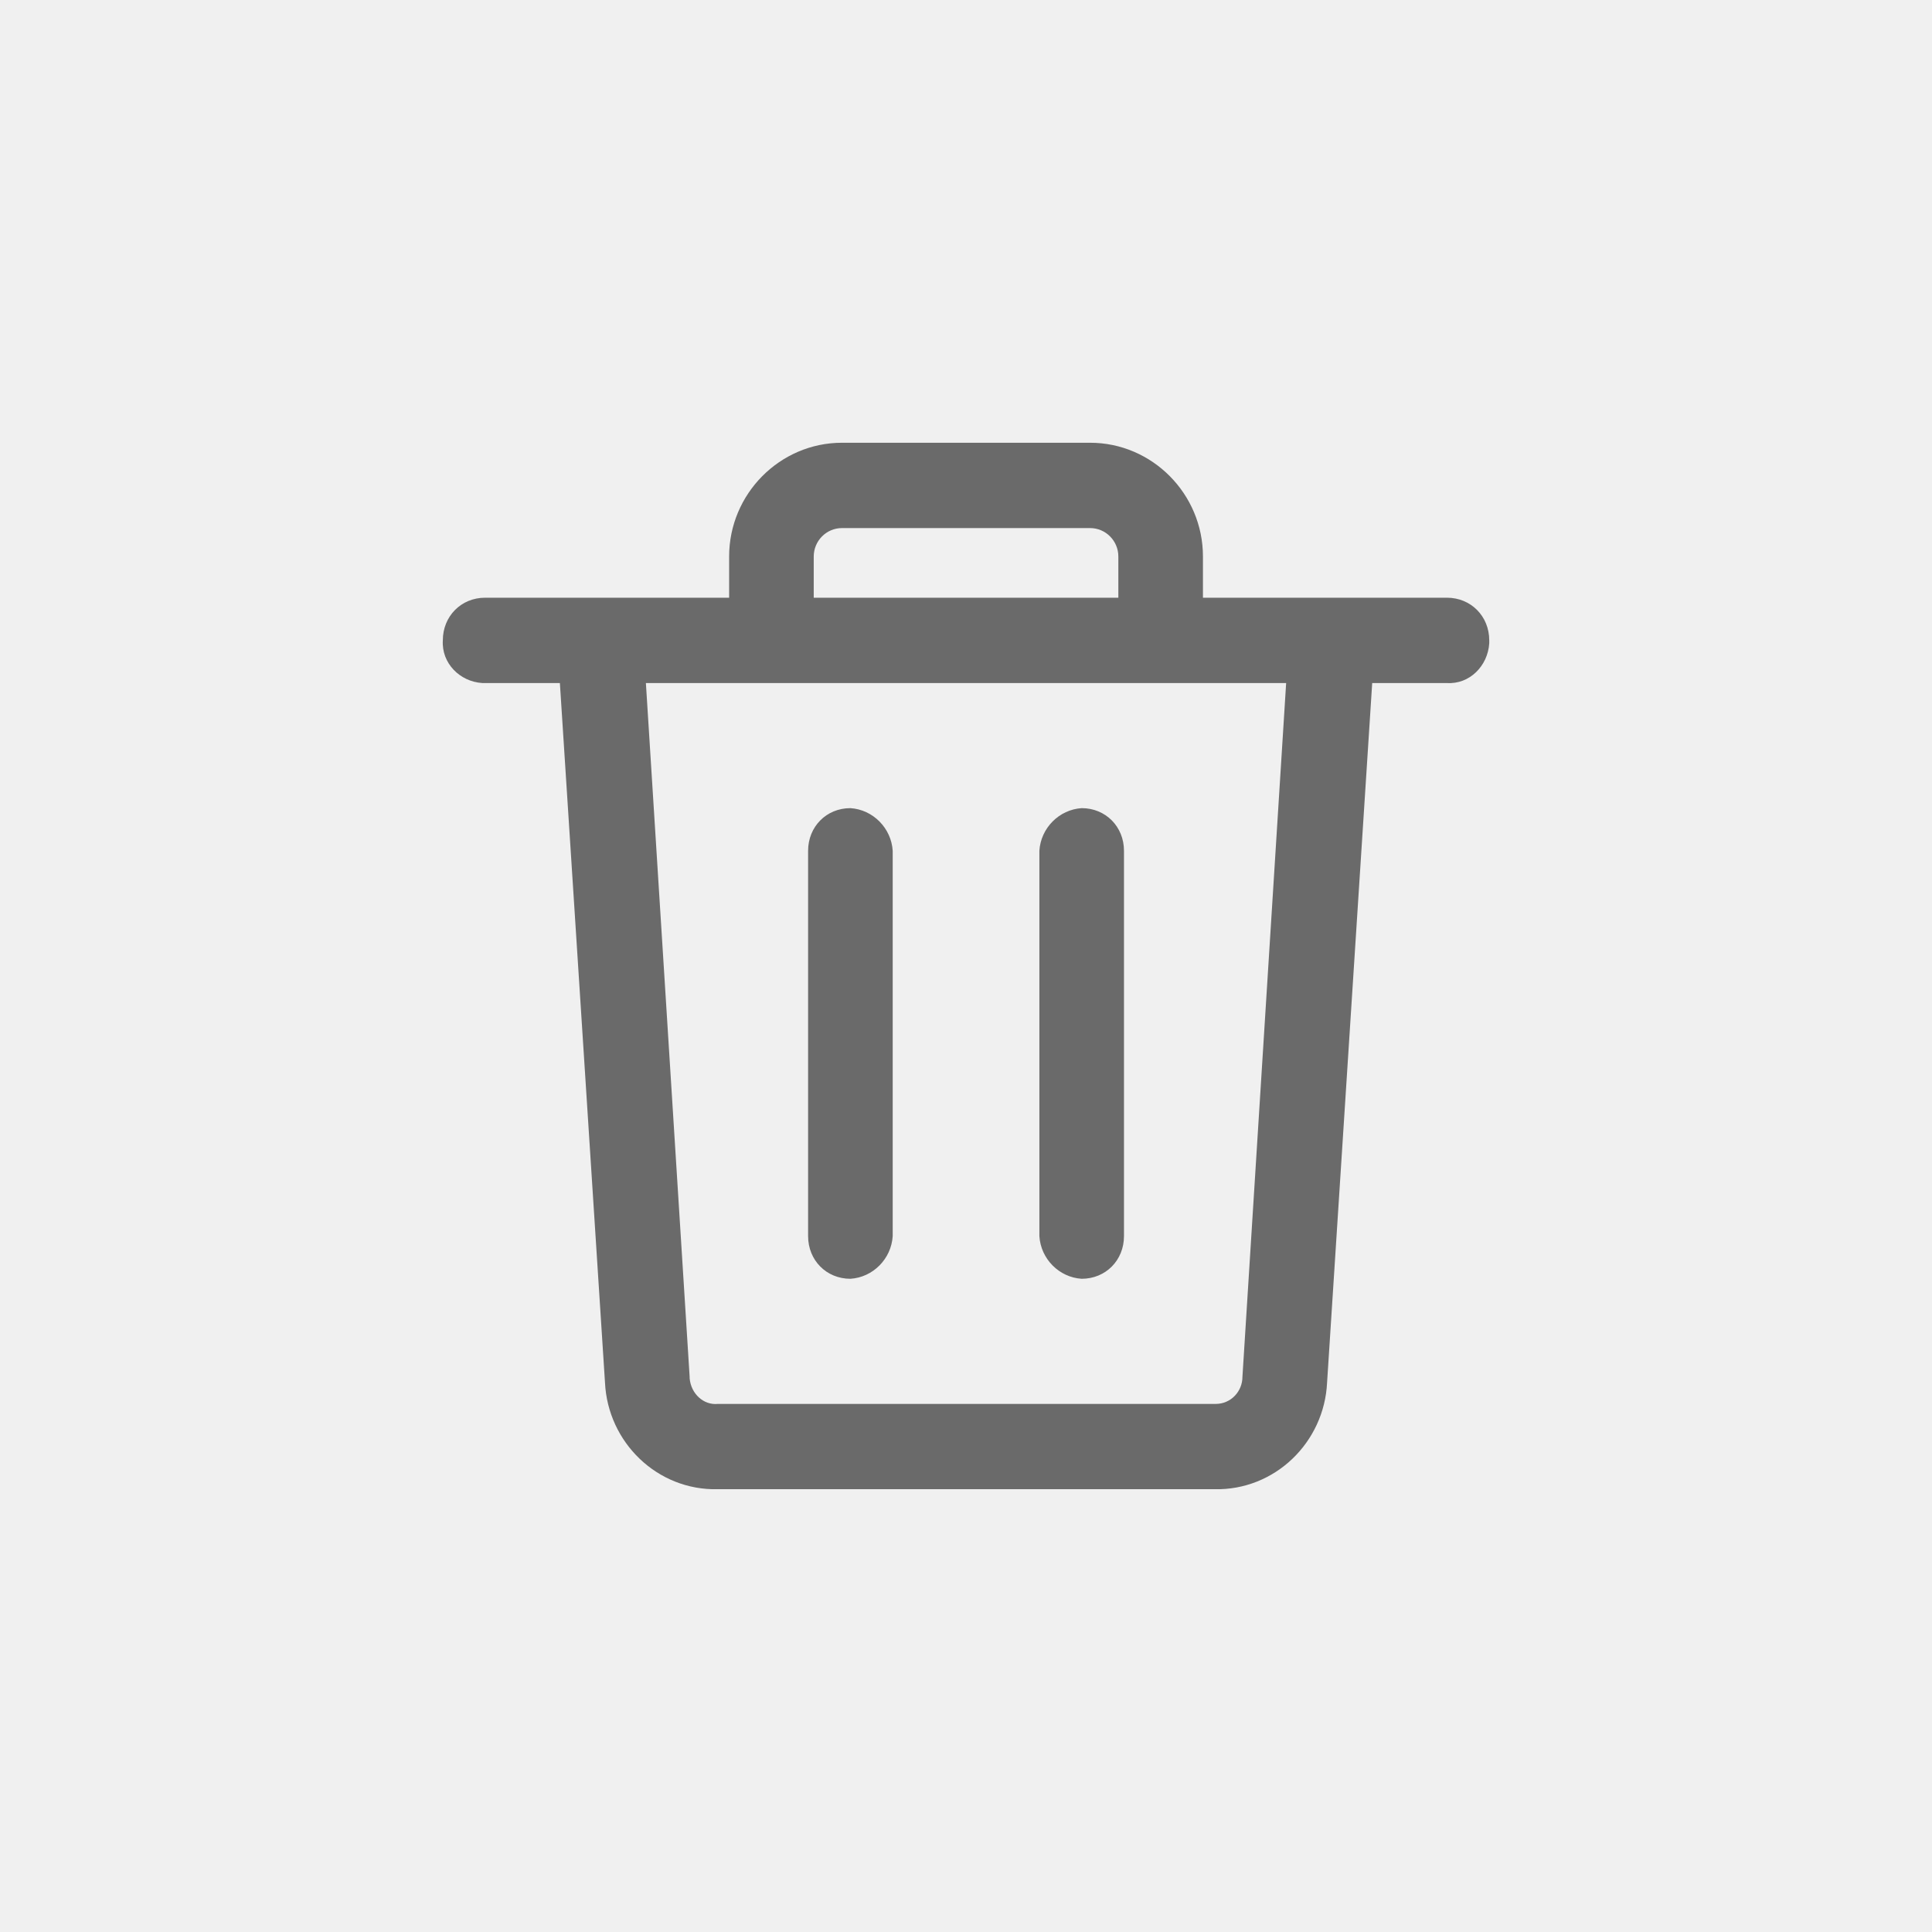
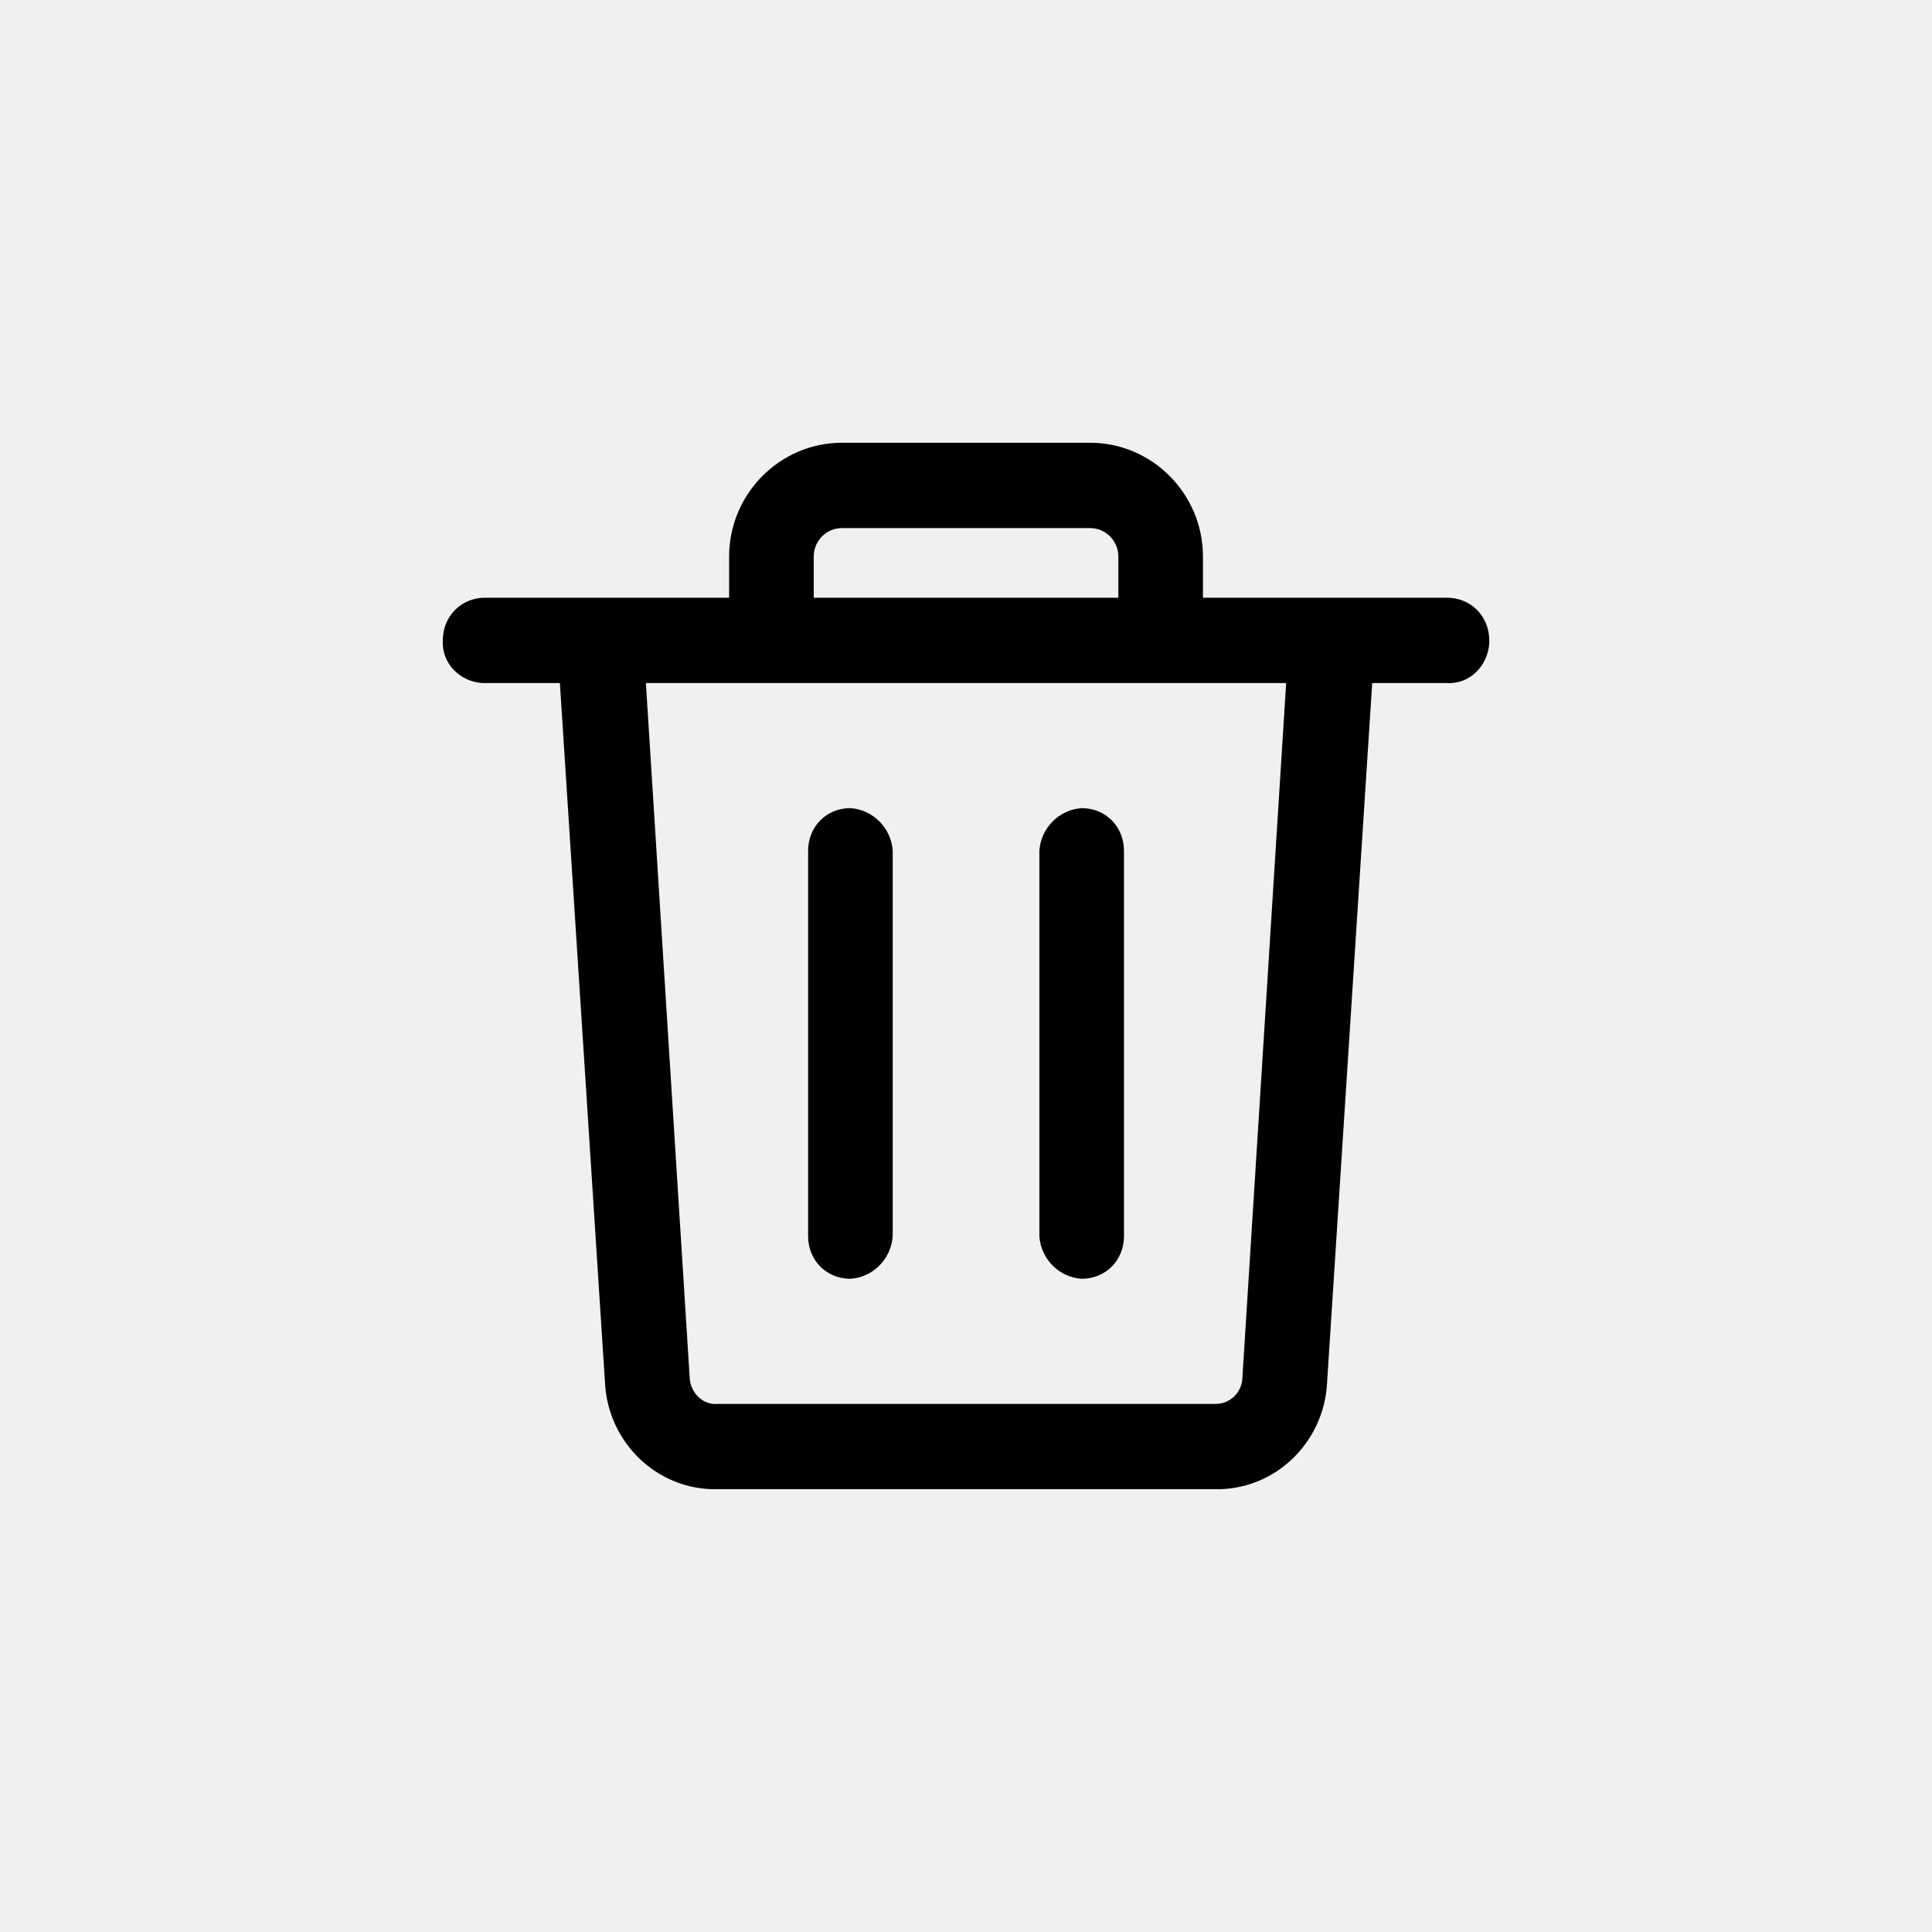
<svg xmlns="http://www.w3.org/2000/svg" width="48" height="48" viewBox="0 0 48 48" fill="none">
  <mask id="mask0" mask-type="alpha" maskUnits="userSpaceOnUse" x="6" y="6" width="36" height="36">
    <path d="M38 6H10C7.791 6 6 7.791 6 10V38C6 40.209 7.791 42 10 42H38C40.209 42 42 40.209 42 38V10C42 7.791 40.209 6 38 6Z" fill="white" />
  </mask>
  <g mask="url(#mask0)">
-     <path fill-rule="evenodd" clip-rule="evenodd" d="M27.084 11C28.626 11 29.887 12.272 29.887 13.826V14.85H35.949C36.544 14.85 37 15.31 37 15.91V15.981C36.965 16.546 36.51 17.005 35.949 16.97H34.092L32.971 34.35C32.901 35.834 31.674 37.035 30.168 36.999H17.834C16.328 37.035 15.101 35.834 15.031 34.35L13.91 16.97H11.983C11.422 16.935 10.967 16.475 11.002 15.91C11.002 15.31 11.457 14.85 12.053 14.85H18.115V13.826C18.115 12.272 19.376 11 20.918 11H27.084ZM31.954 16.97H16.047L17.134 34.209V34.244C17.169 34.633 17.484 34.915 17.834 34.88H30.203C30.588 34.88 30.868 34.562 30.868 34.209L31.954 16.97ZM21.128 20.078C21.688 20.114 22.144 20.573 22.179 21.138V30.711C22.144 31.277 21.688 31.736 21.128 31.771C20.532 31.771 20.077 31.312 20.077 30.711V21.138C20.077 20.538 20.532 20.078 21.128 20.078ZM26.874 20.078C27.47 20.078 27.925 20.538 27.925 21.138V30.711C27.925 31.312 27.47 31.771 26.874 31.771C26.313 31.736 25.858 31.277 25.823 30.711V21.138C25.858 20.573 26.313 20.114 26.874 20.078ZM27.084 13.12H20.918C20.532 13.12 20.217 13.437 20.217 13.826V14.85H27.785V13.826C27.785 13.437 27.47 13.12 27.084 13.12Z" fill="#6A6A6A" />
+     <path fill-rule="evenodd" clip-rule="evenodd" d="M27.084 11C28.626 11 29.887 12.272 29.887 13.826V14.85H35.949C36.544 14.85 37 15.31 37 15.91V15.981C36.965 16.546 36.51 17.005 35.949 16.97H34.092L32.971 34.35C32.901 35.834 31.674 37.035 30.168 36.999H17.834C16.328 37.035 15.101 35.834 15.031 34.35L13.91 16.97H11.983C11.422 16.935 10.967 16.475 11.002 15.91C11.002 15.31 11.457 14.85 12.053 14.85H18.115V13.826C18.115 12.272 19.376 11 20.918 11H27.084ZM31.954 16.97H16.047L17.134 34.209V34.244C17.169 34.633 17.484 34.915 17.834 34.88H30.203C30.588 34.88 30.868 34.562 30.868 34.209L31.954 16.97ZM21.128 20.078C21.688 20.114 22.144 20.573 22.179 21.138V30.711C22.144 31.277 21.688 31.736 21.128 31.771C20.532 31.771 20.077 31.312 20.077 30.711V21.138C20.077 20.538 20.532 20.078 21.128 20.078ZM26.874 20.078C27.47 20.078 27.925 20.538 27.925 21.138V30.711C27.925 31.312 27.47 31.771 26.874 31.771C26.313 31.736 25.858 31.277 25.823 30.711V21.138C25.858 20.573 26.313 20.114 26.874 20.078ZM27.084 13.12H20.918C20.532 13.12 20.217 13.437 20.217 13.826V14.85H27.785V13.826C27.785 13.437 27.47 13.12 27.084 13.12Z" fill="black" />
  </g>
</svg>
